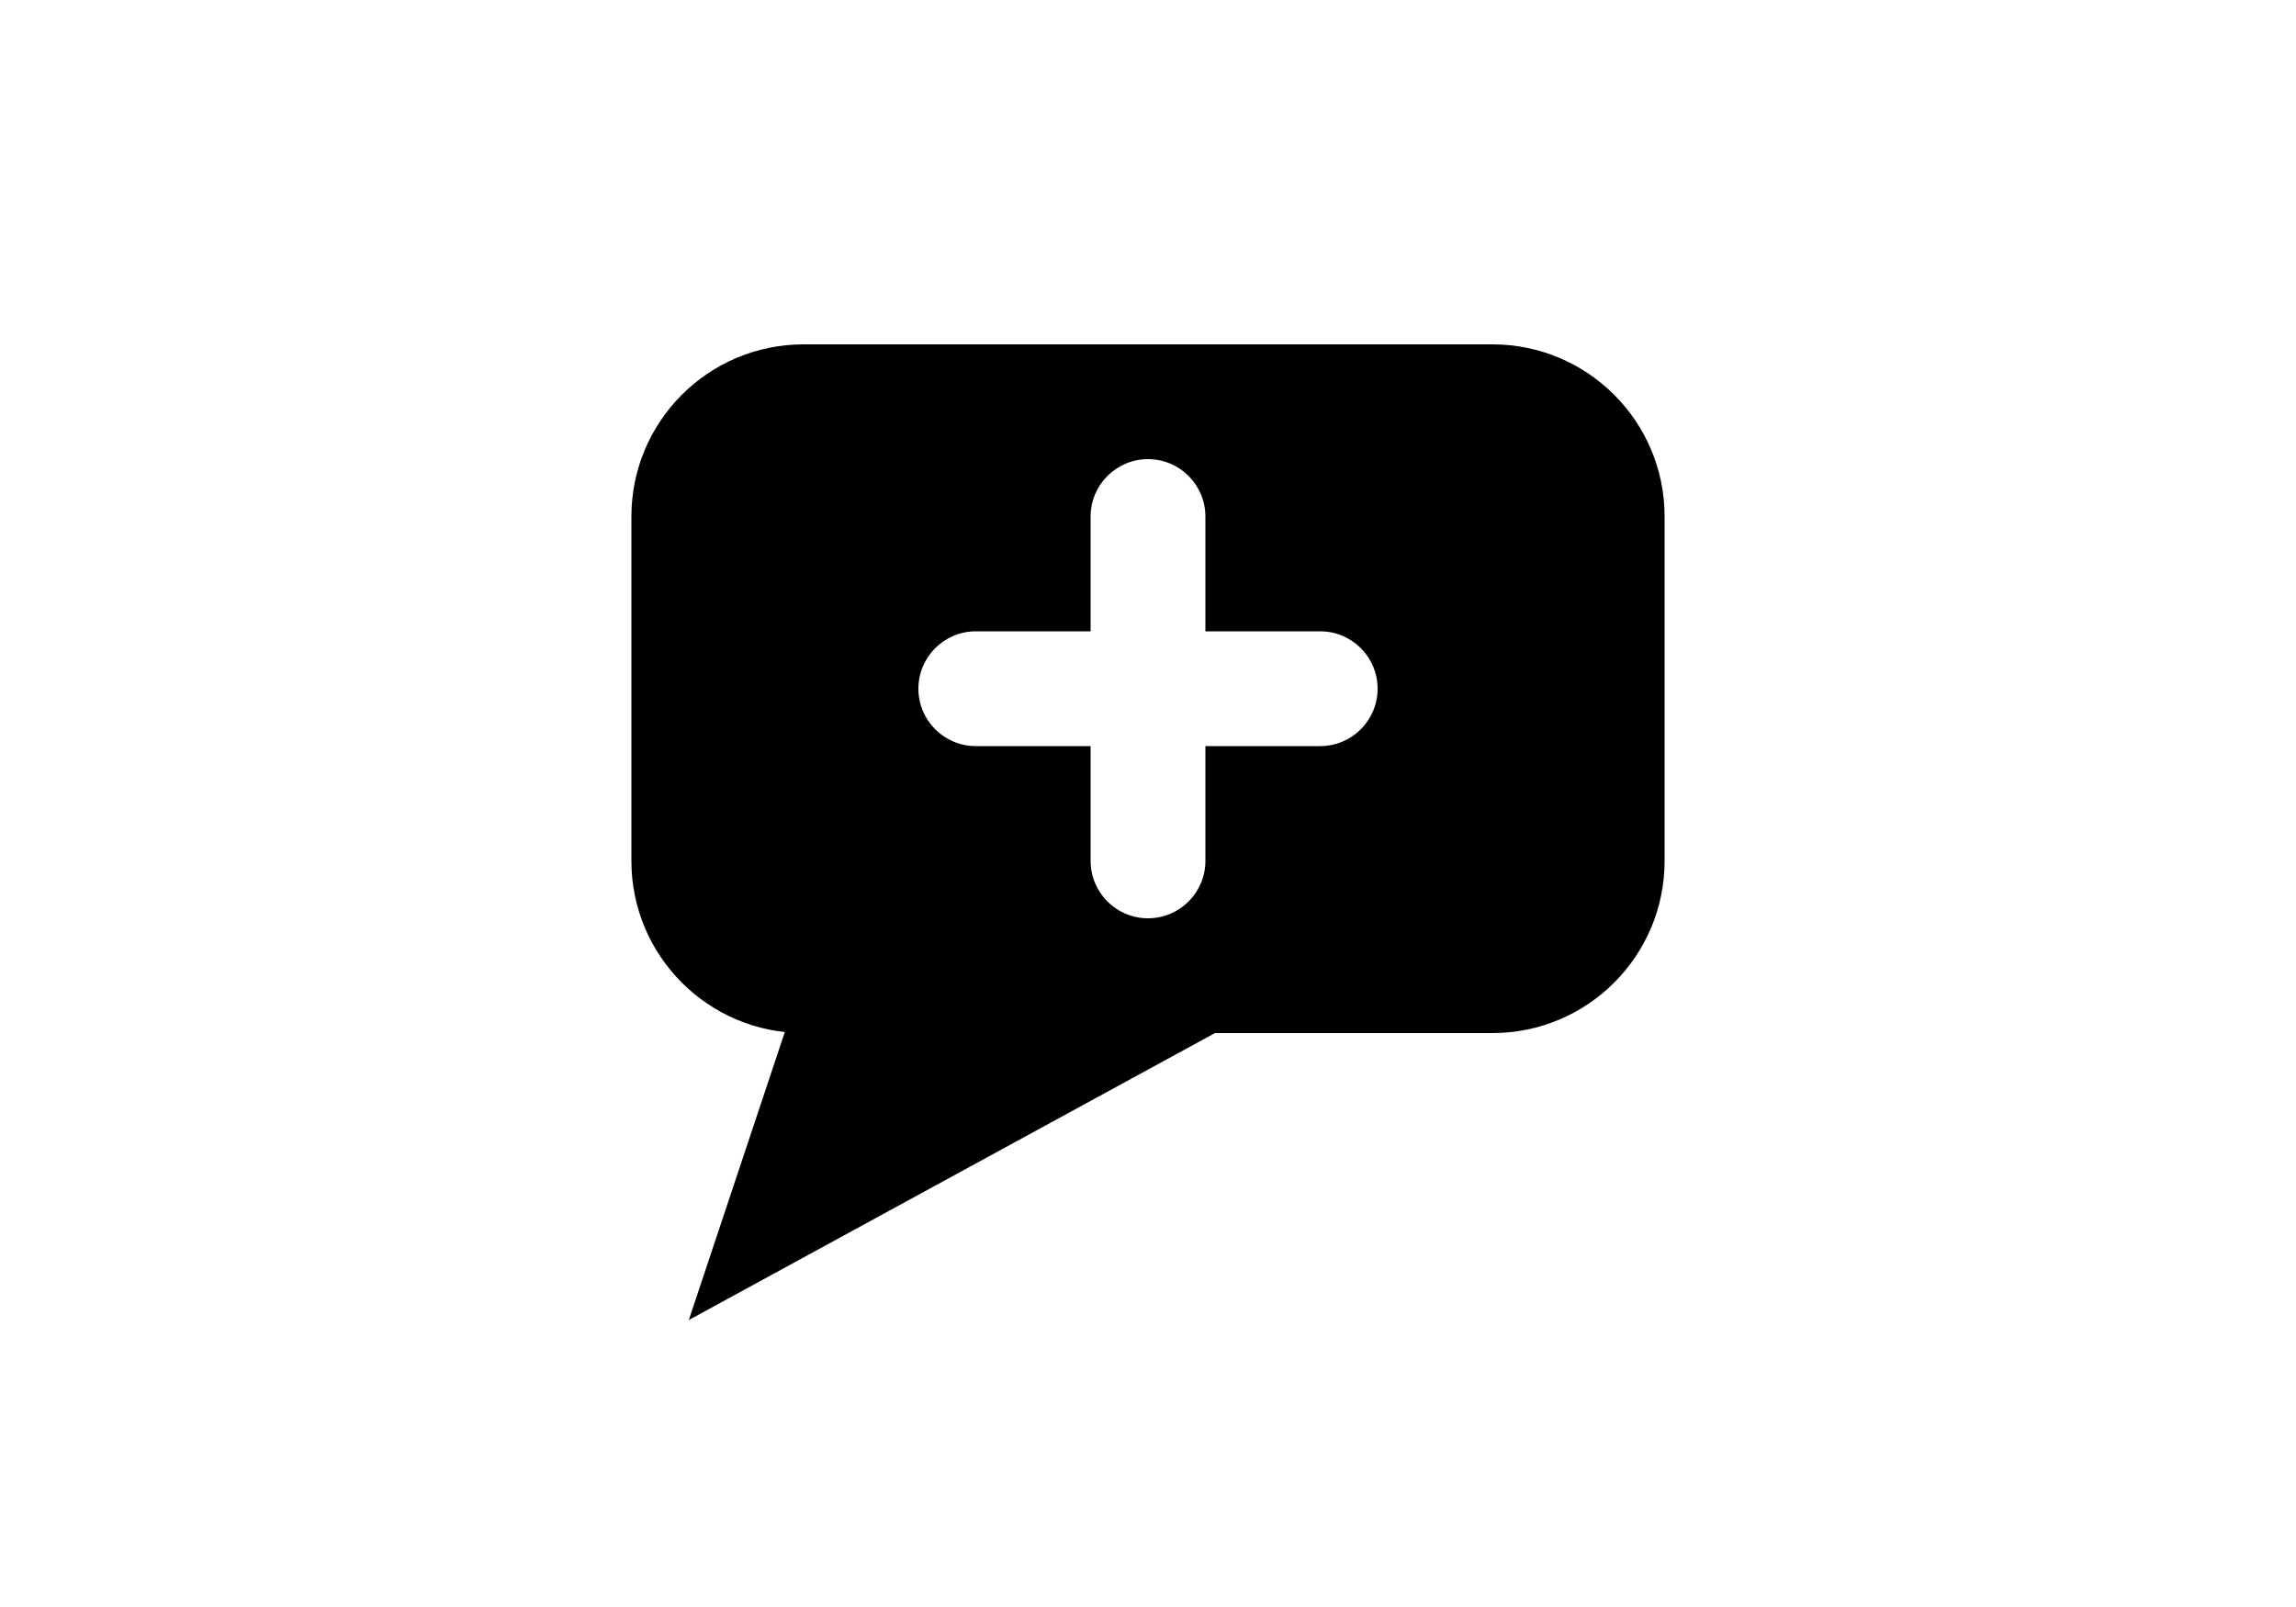
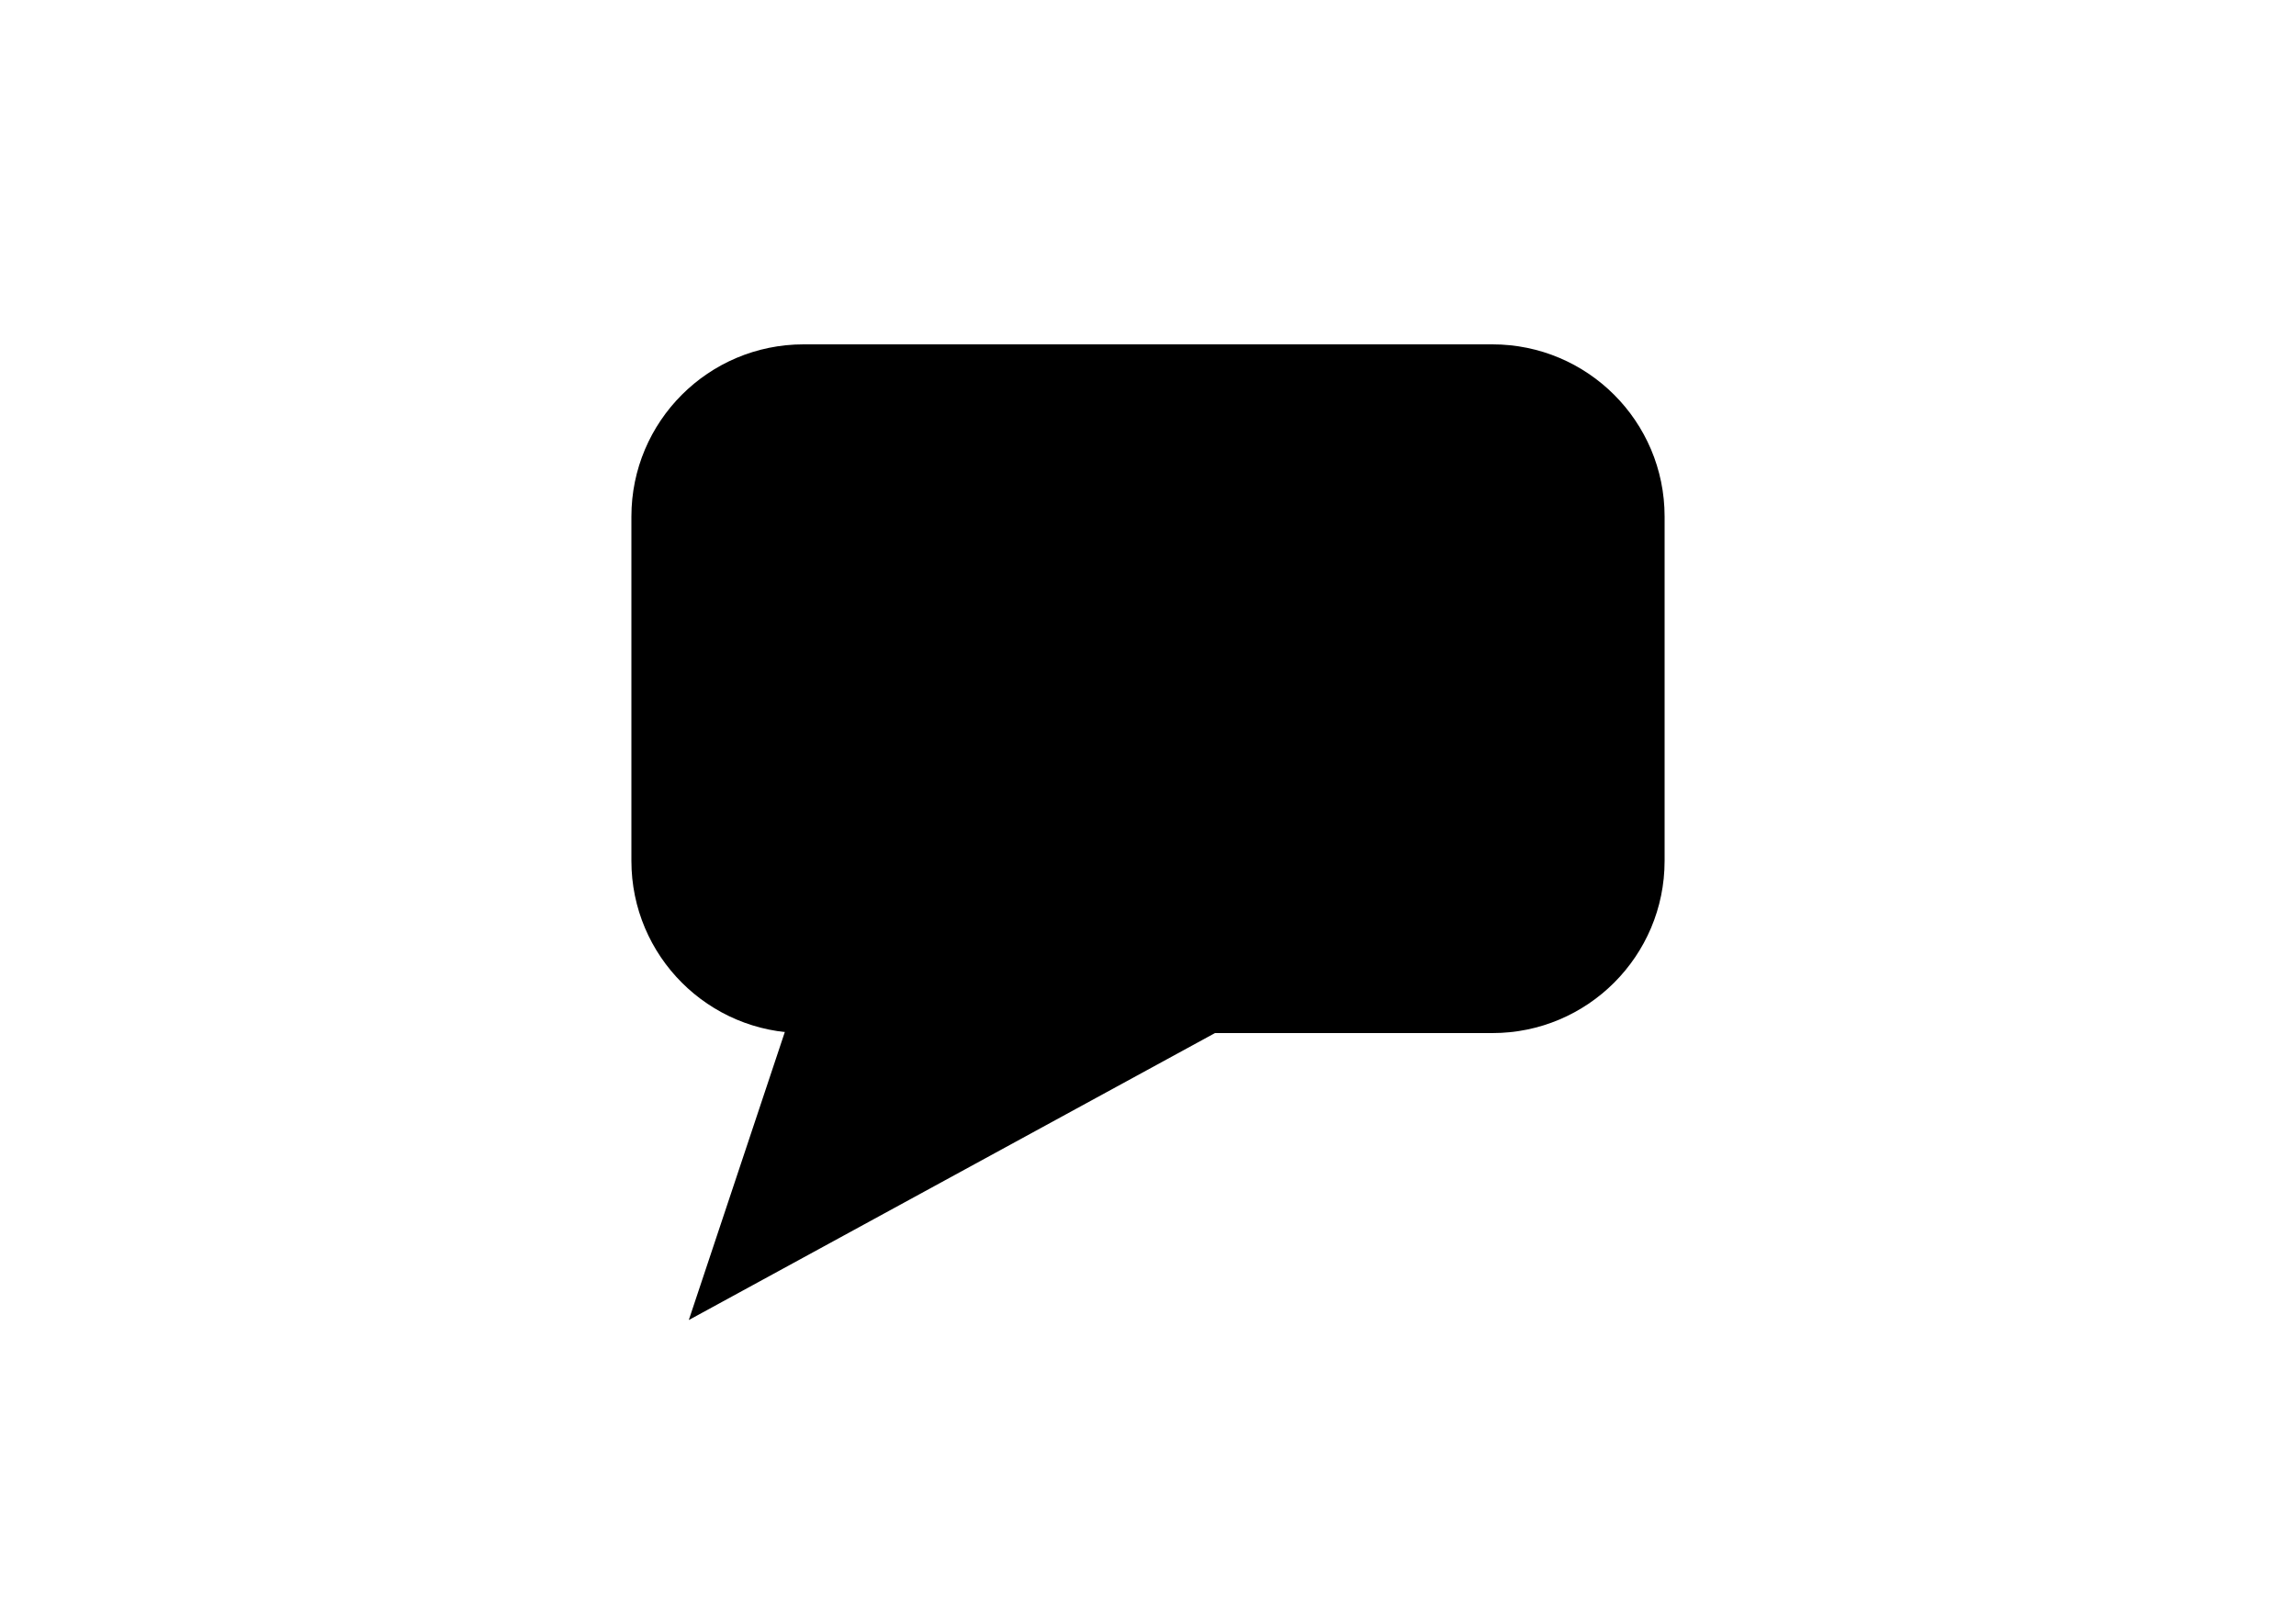
<svg xmlns="http://www.w3.org/2000/svg" width="40" height="28" viewBox="0 0 40 28" fill="none">
  <path d="M12 23L14 17H23L12 23Z" fill="black" />
-   <path fill-rule="evenodd" clip-rule="evenodd" d="M11 9C11 7.343 12.343 6 14 6H26C27.657 6 29 7.343 29 9V15C29 16.657 27.657 18 26 18H14C12.343 18 11 16.657 11 15V9ZM19 9C19 8.448 19.448 8 20 8C20.552 8 21 8.448 21 9V11H23C23.552 11 24 11.448 24 12C24 12.552 23.552 13 23 13H21V15C21 15.552 20.552 16 20 16C19.448 16 19 15.552 19 15V13H17C16.448 13 16 12.552 16 12C16 11.448 16.448 11 17 11H19V9Z" fill="black" />
+   <rect x="11" y="6" width="18" height="12" rx="3" fill="black" />
</svg>
